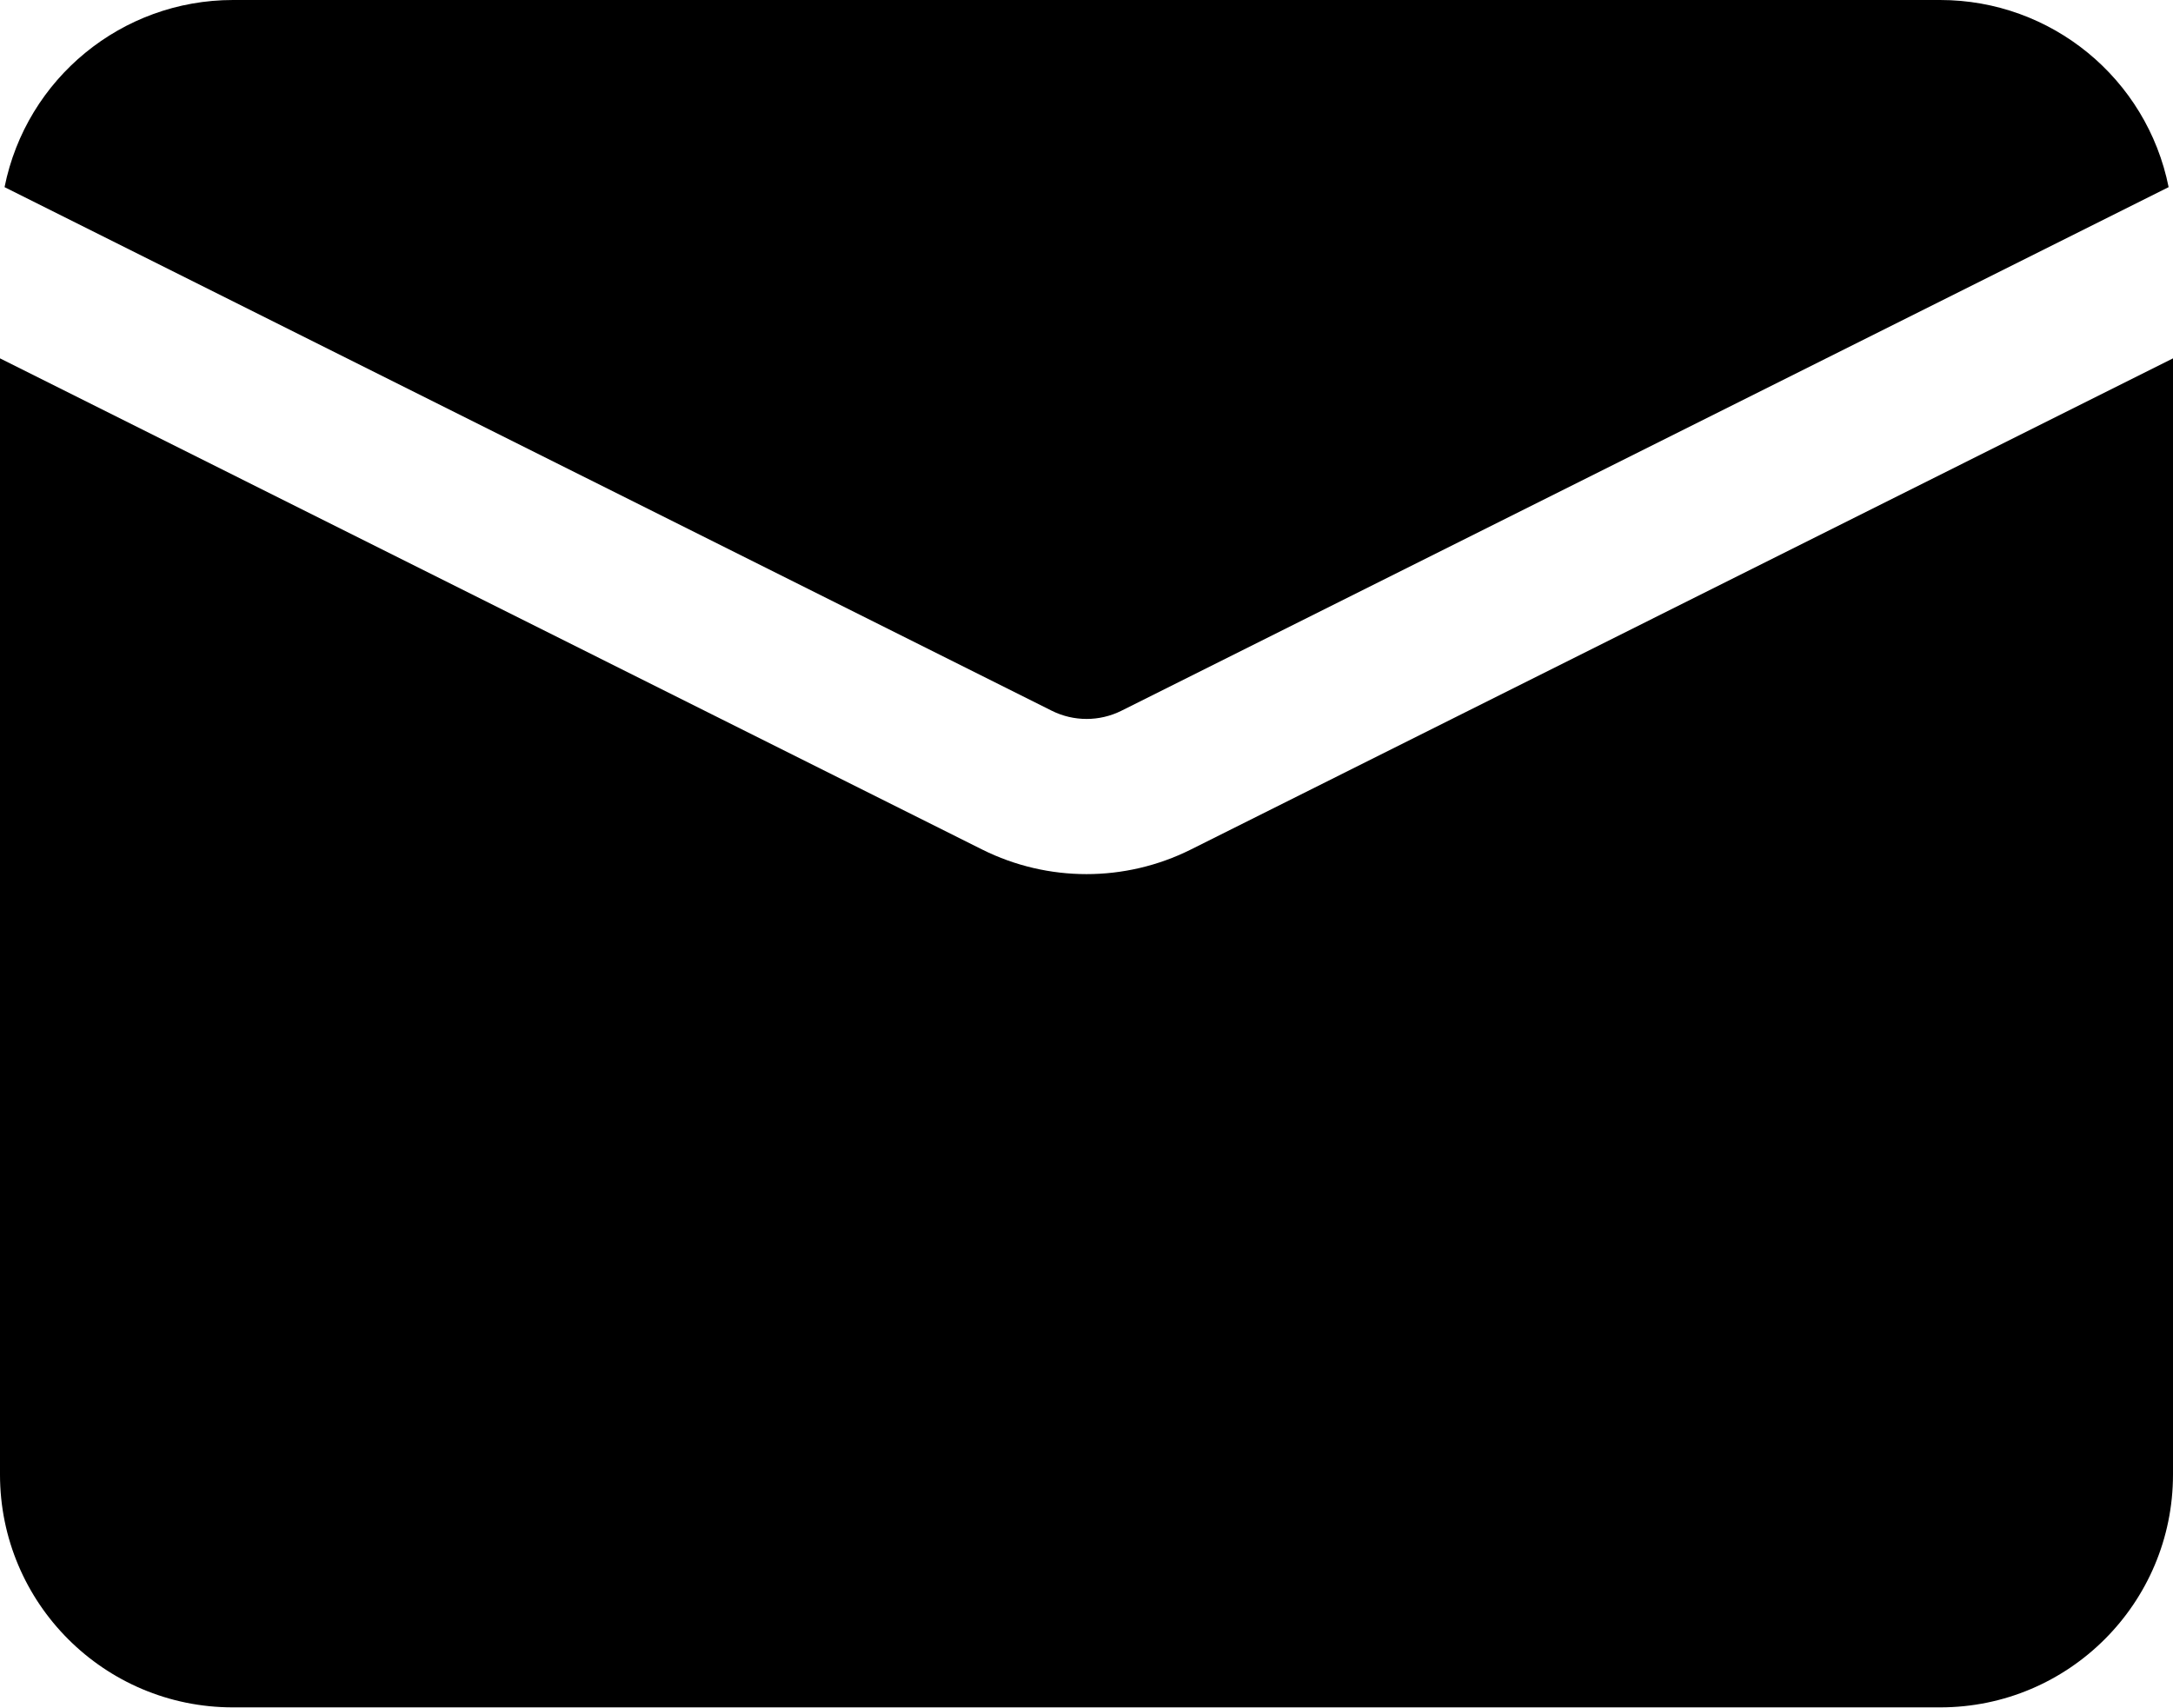
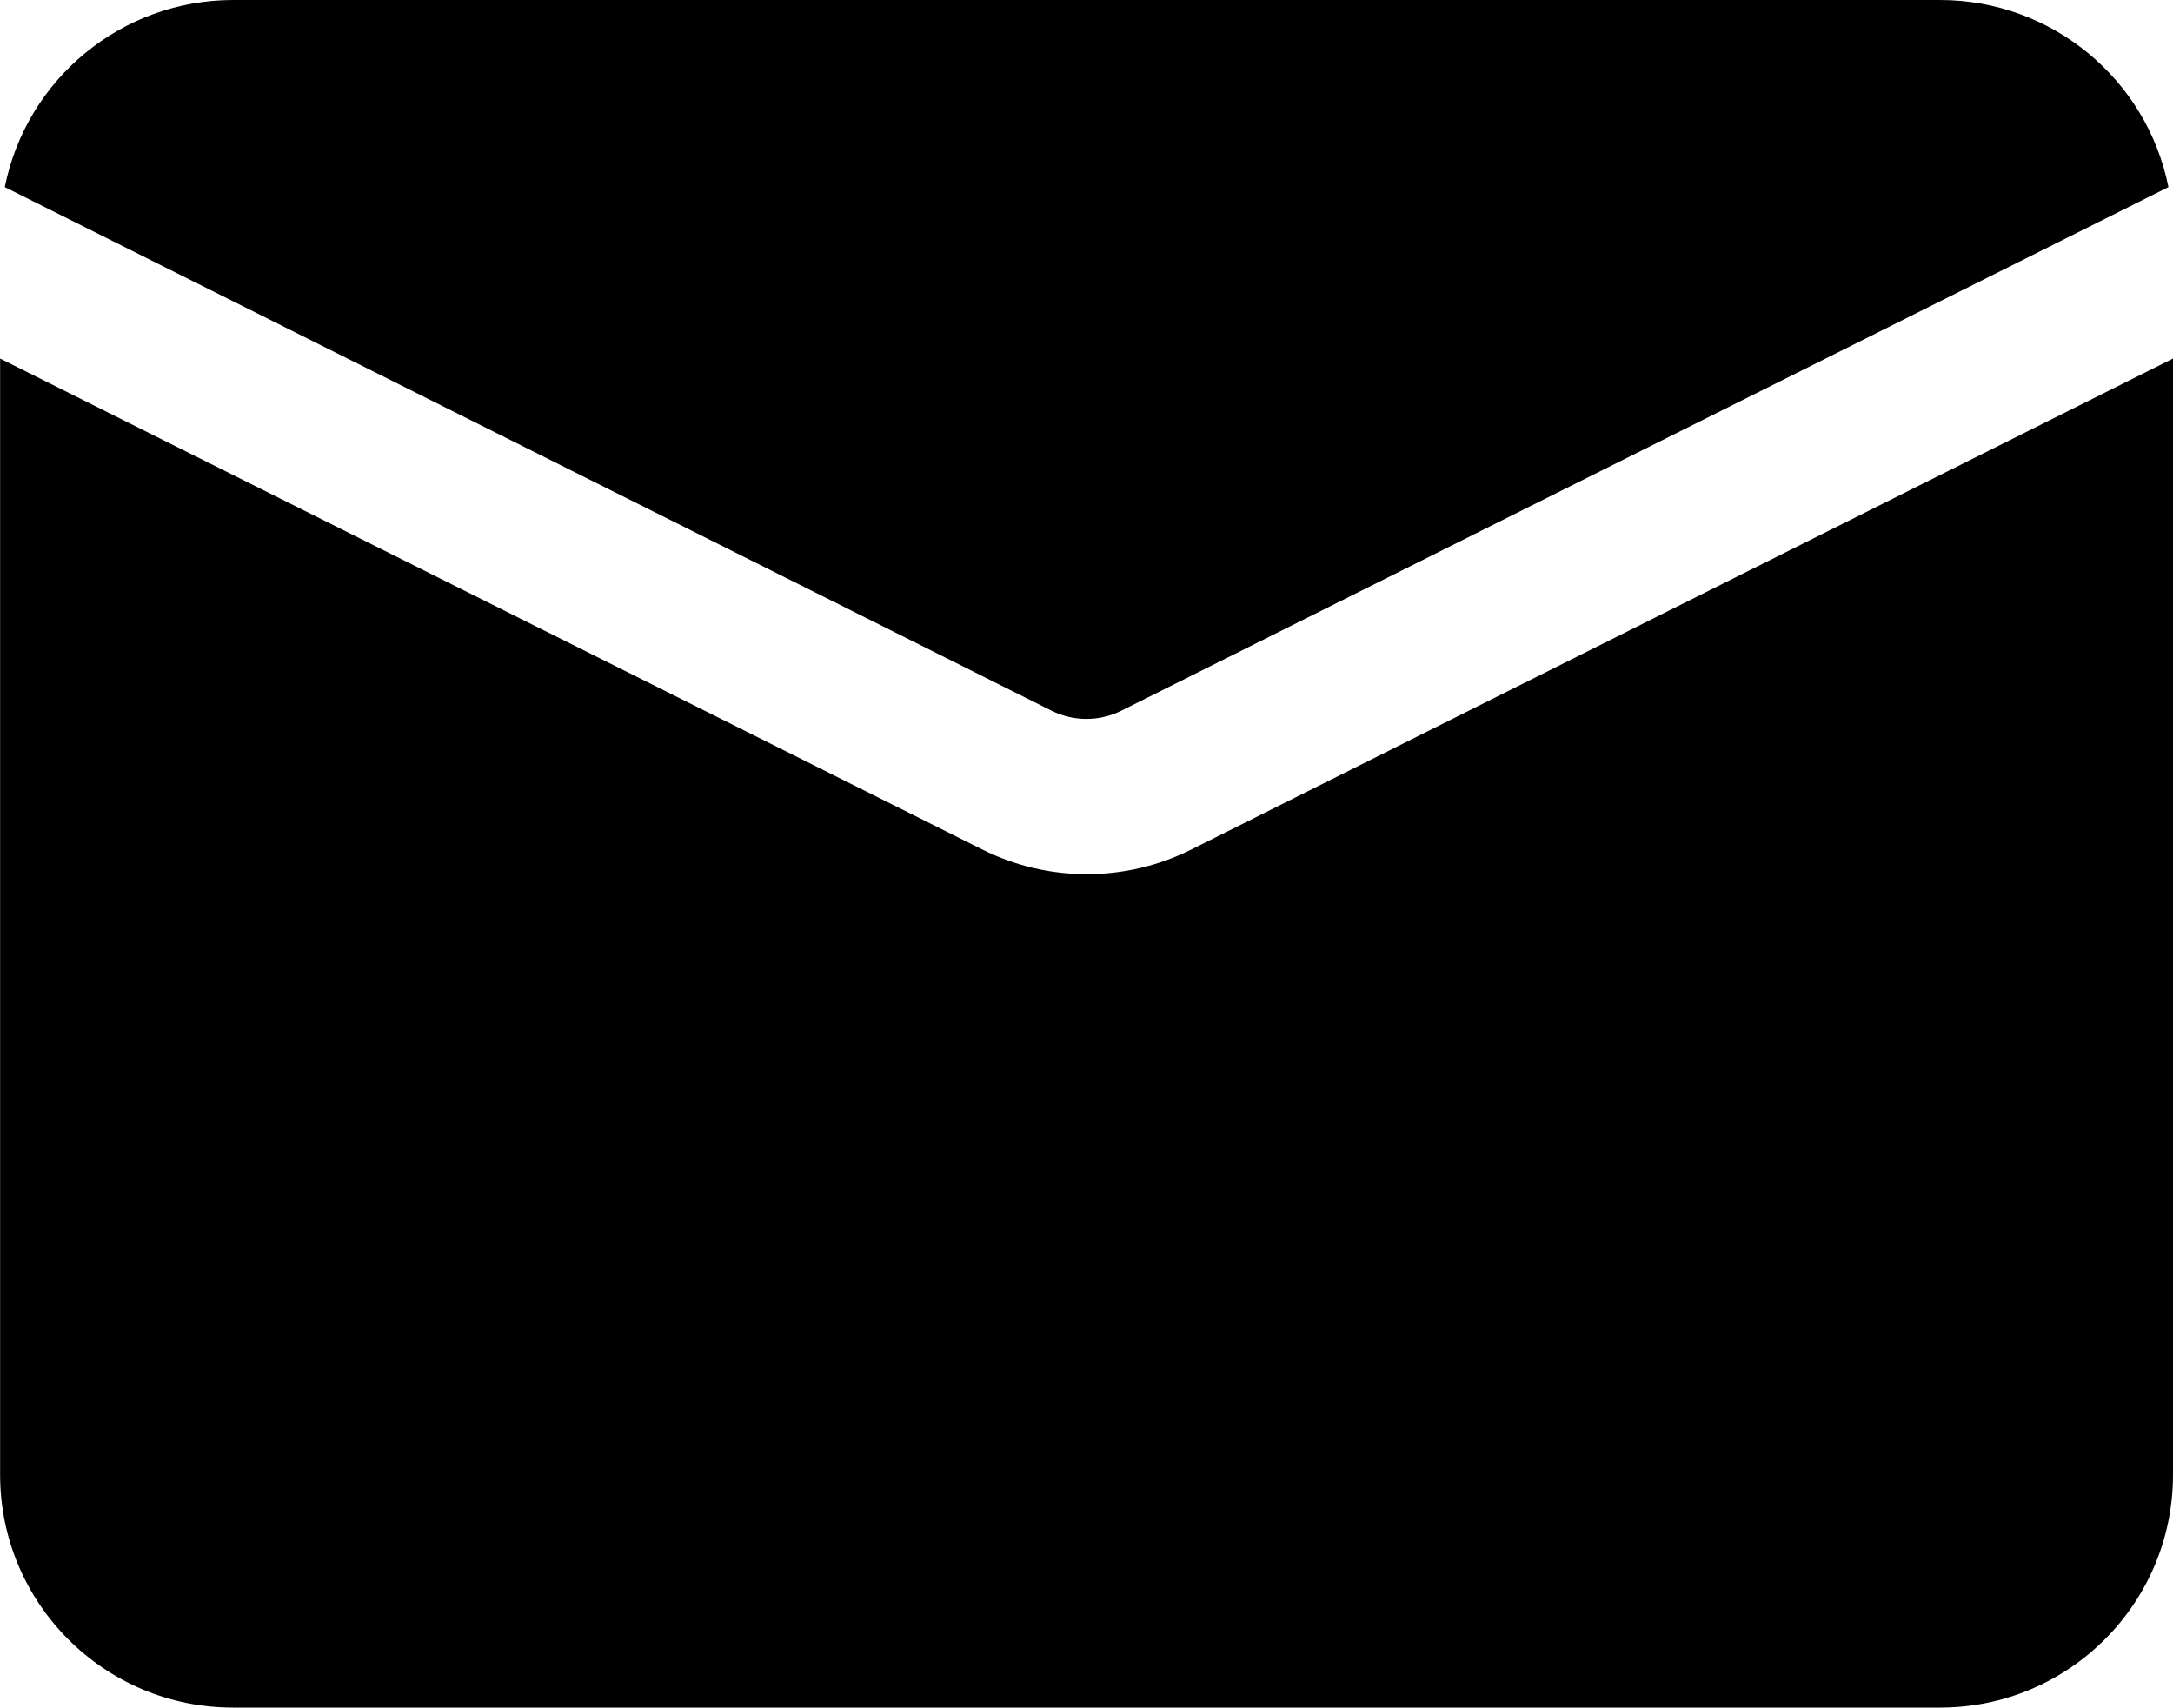
- <svg xmlns="http://www.w3.org/2000/svg" viewBox="0 0 1050 824.996">
-   <path id="email-solid" d="M77.156,277.92A112.591,112.591,0,0,1,187.5,187.5h825a112.591,112.591,0,0,1,110.344,90.422L616.784,530.95a37.728,37.728,0,0,1-33.562,0Zm1047.8,82.734v539.34a112.509,112.509,0,0,1-112.5,112.5h-825a112.509,112.509,0,0,1-112.5-112.5V360.654l474.66,237.37a112.89,112.89,0,0,0,100.69,0Z" transform="translate(-74.956 -187.498)" fill-rule="evenodd" />
+ <svg xmlns="http://www.w3.org/2000/svg" width="20" height="15.714" viewBox="0 0 20 15.714">
+   <path id="email-solid" d="M75,189.222a2.145,2.145,0,0,1,2.1-1.722H92.814a2.145,2.145,0,0,1,2.1,1.722l-9.639,4.82a.719.719,0,0,1-.639,0ZM94.956,190.8v10.273a2.143,2.143,0,0,1-2.143,2.143H77.1a2.143,2.143,0,0,1-2.143-2.143V190.8L84,195.32a2.15,2.15,0,0,0,1.918,0Z" transform="translate(-74.956 -187.5)" fill-rule="evenodd" />
</svg>
